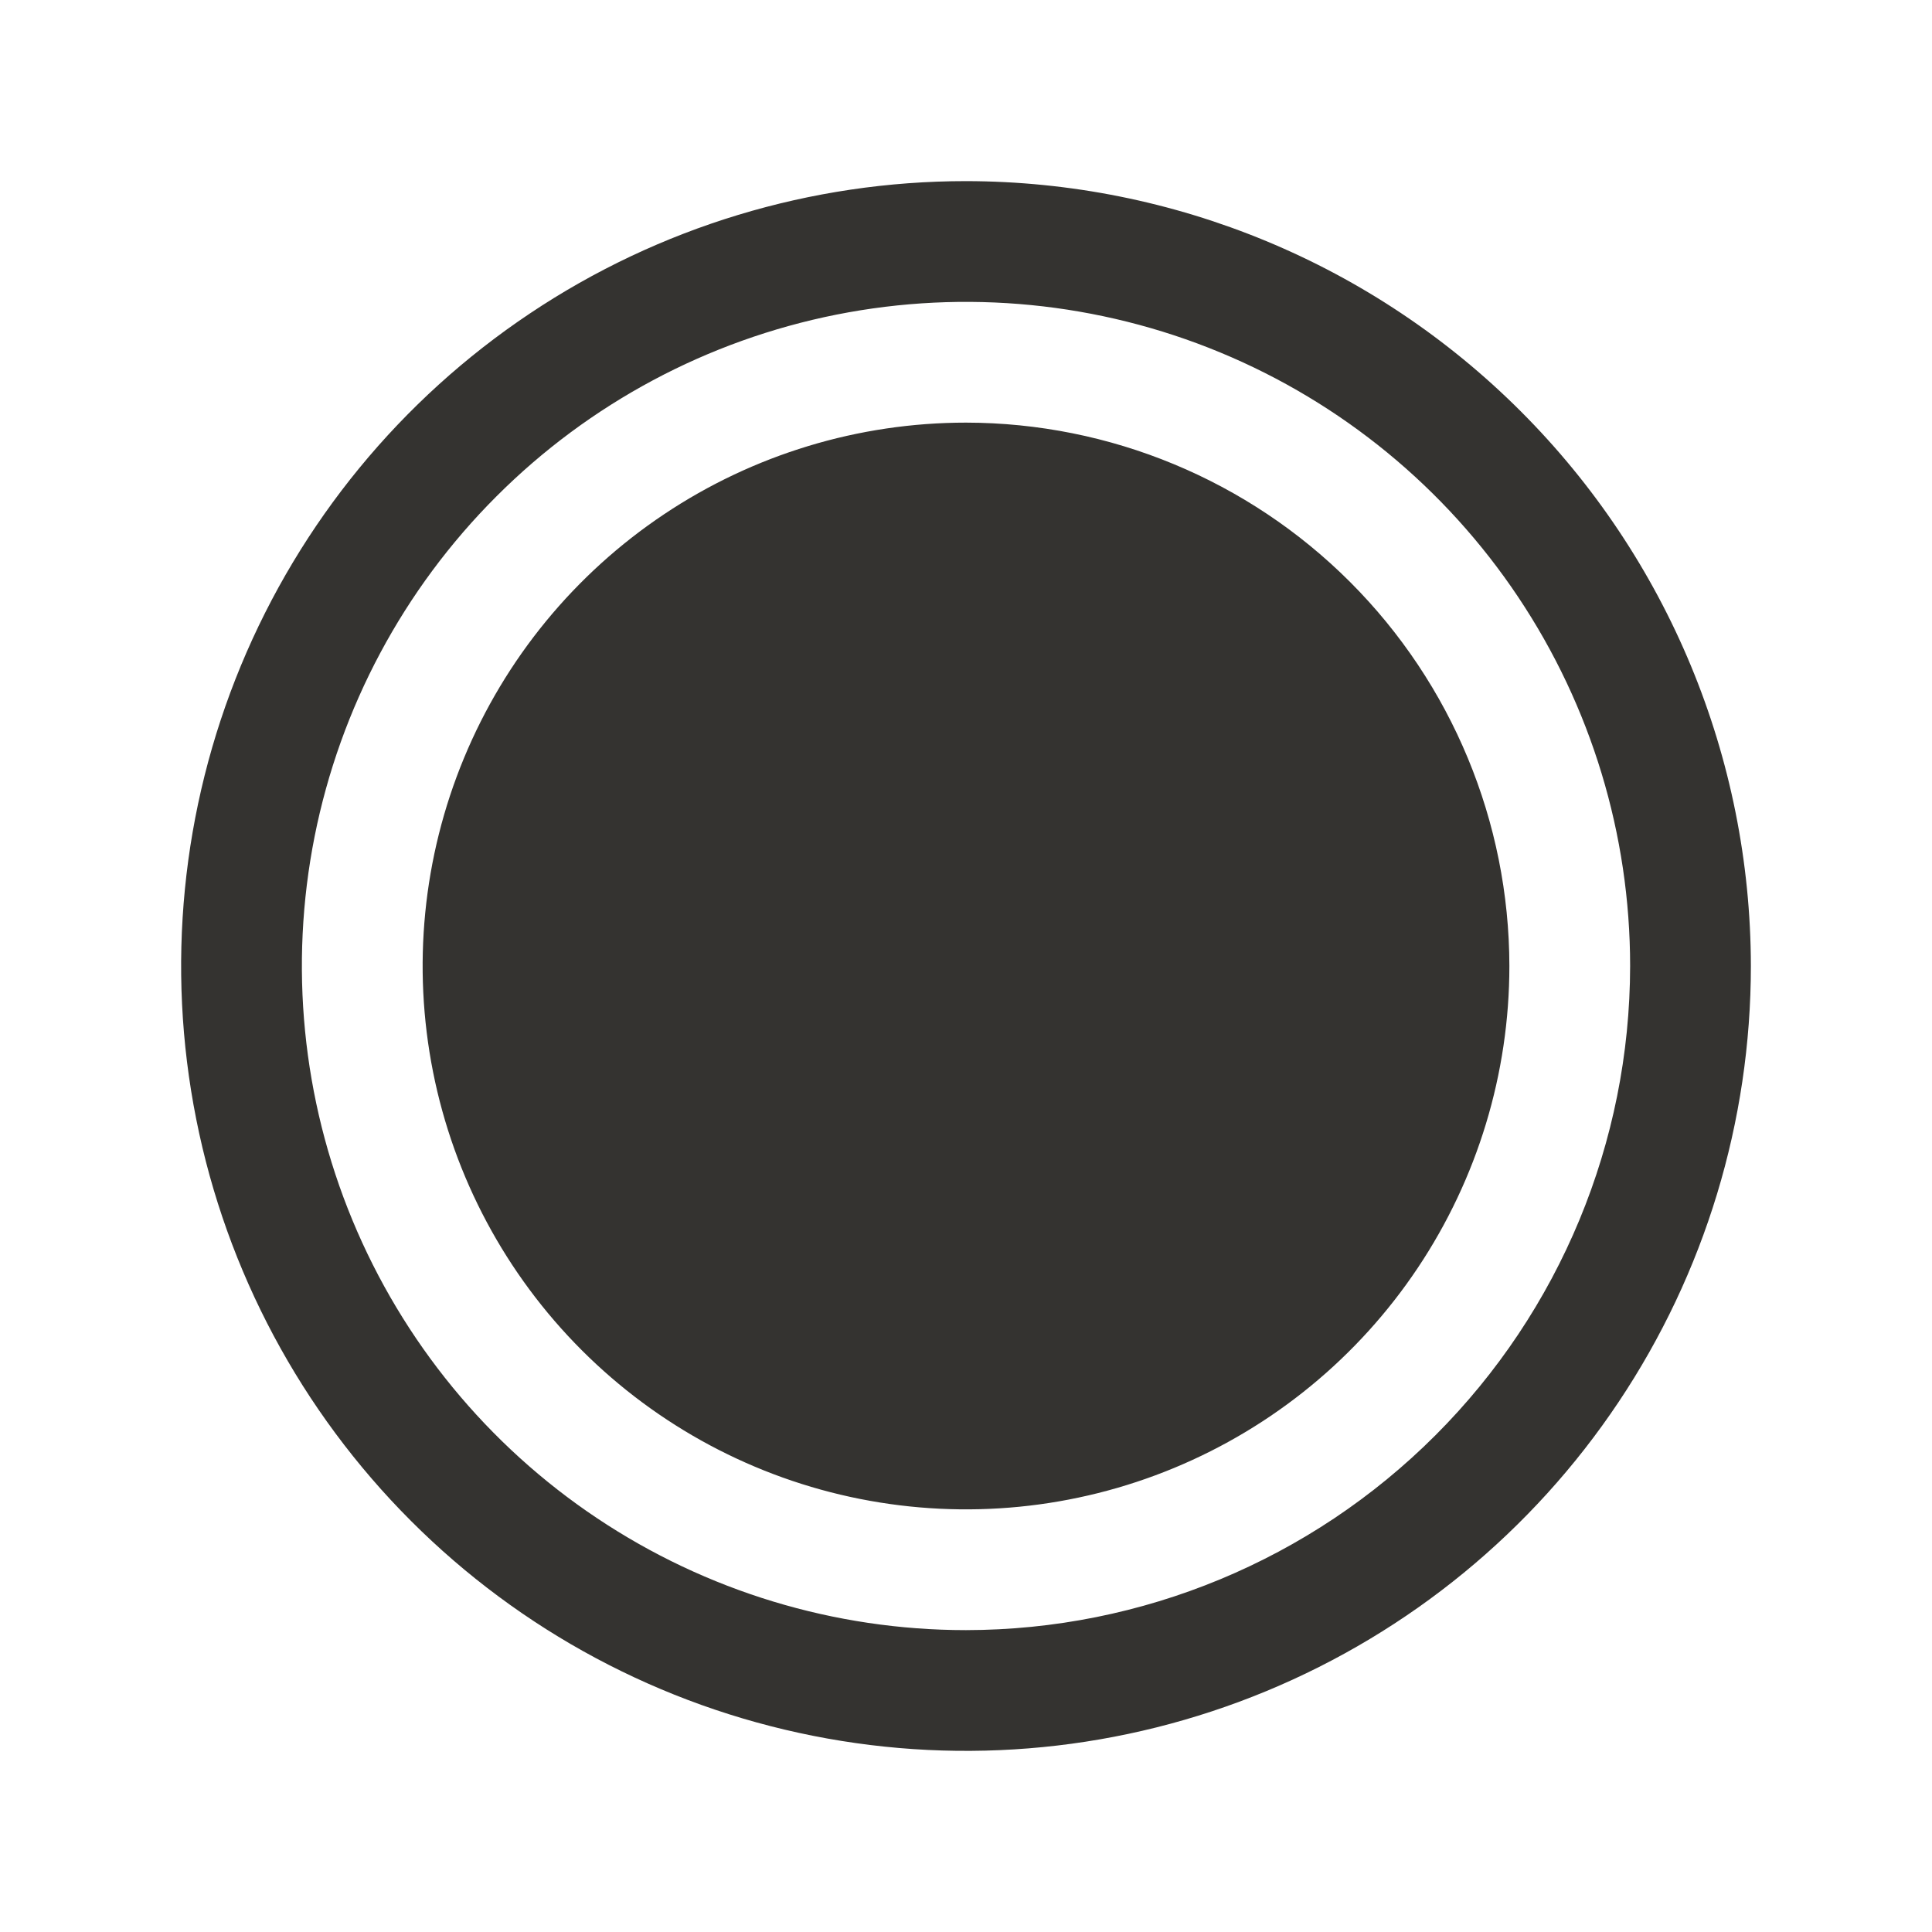
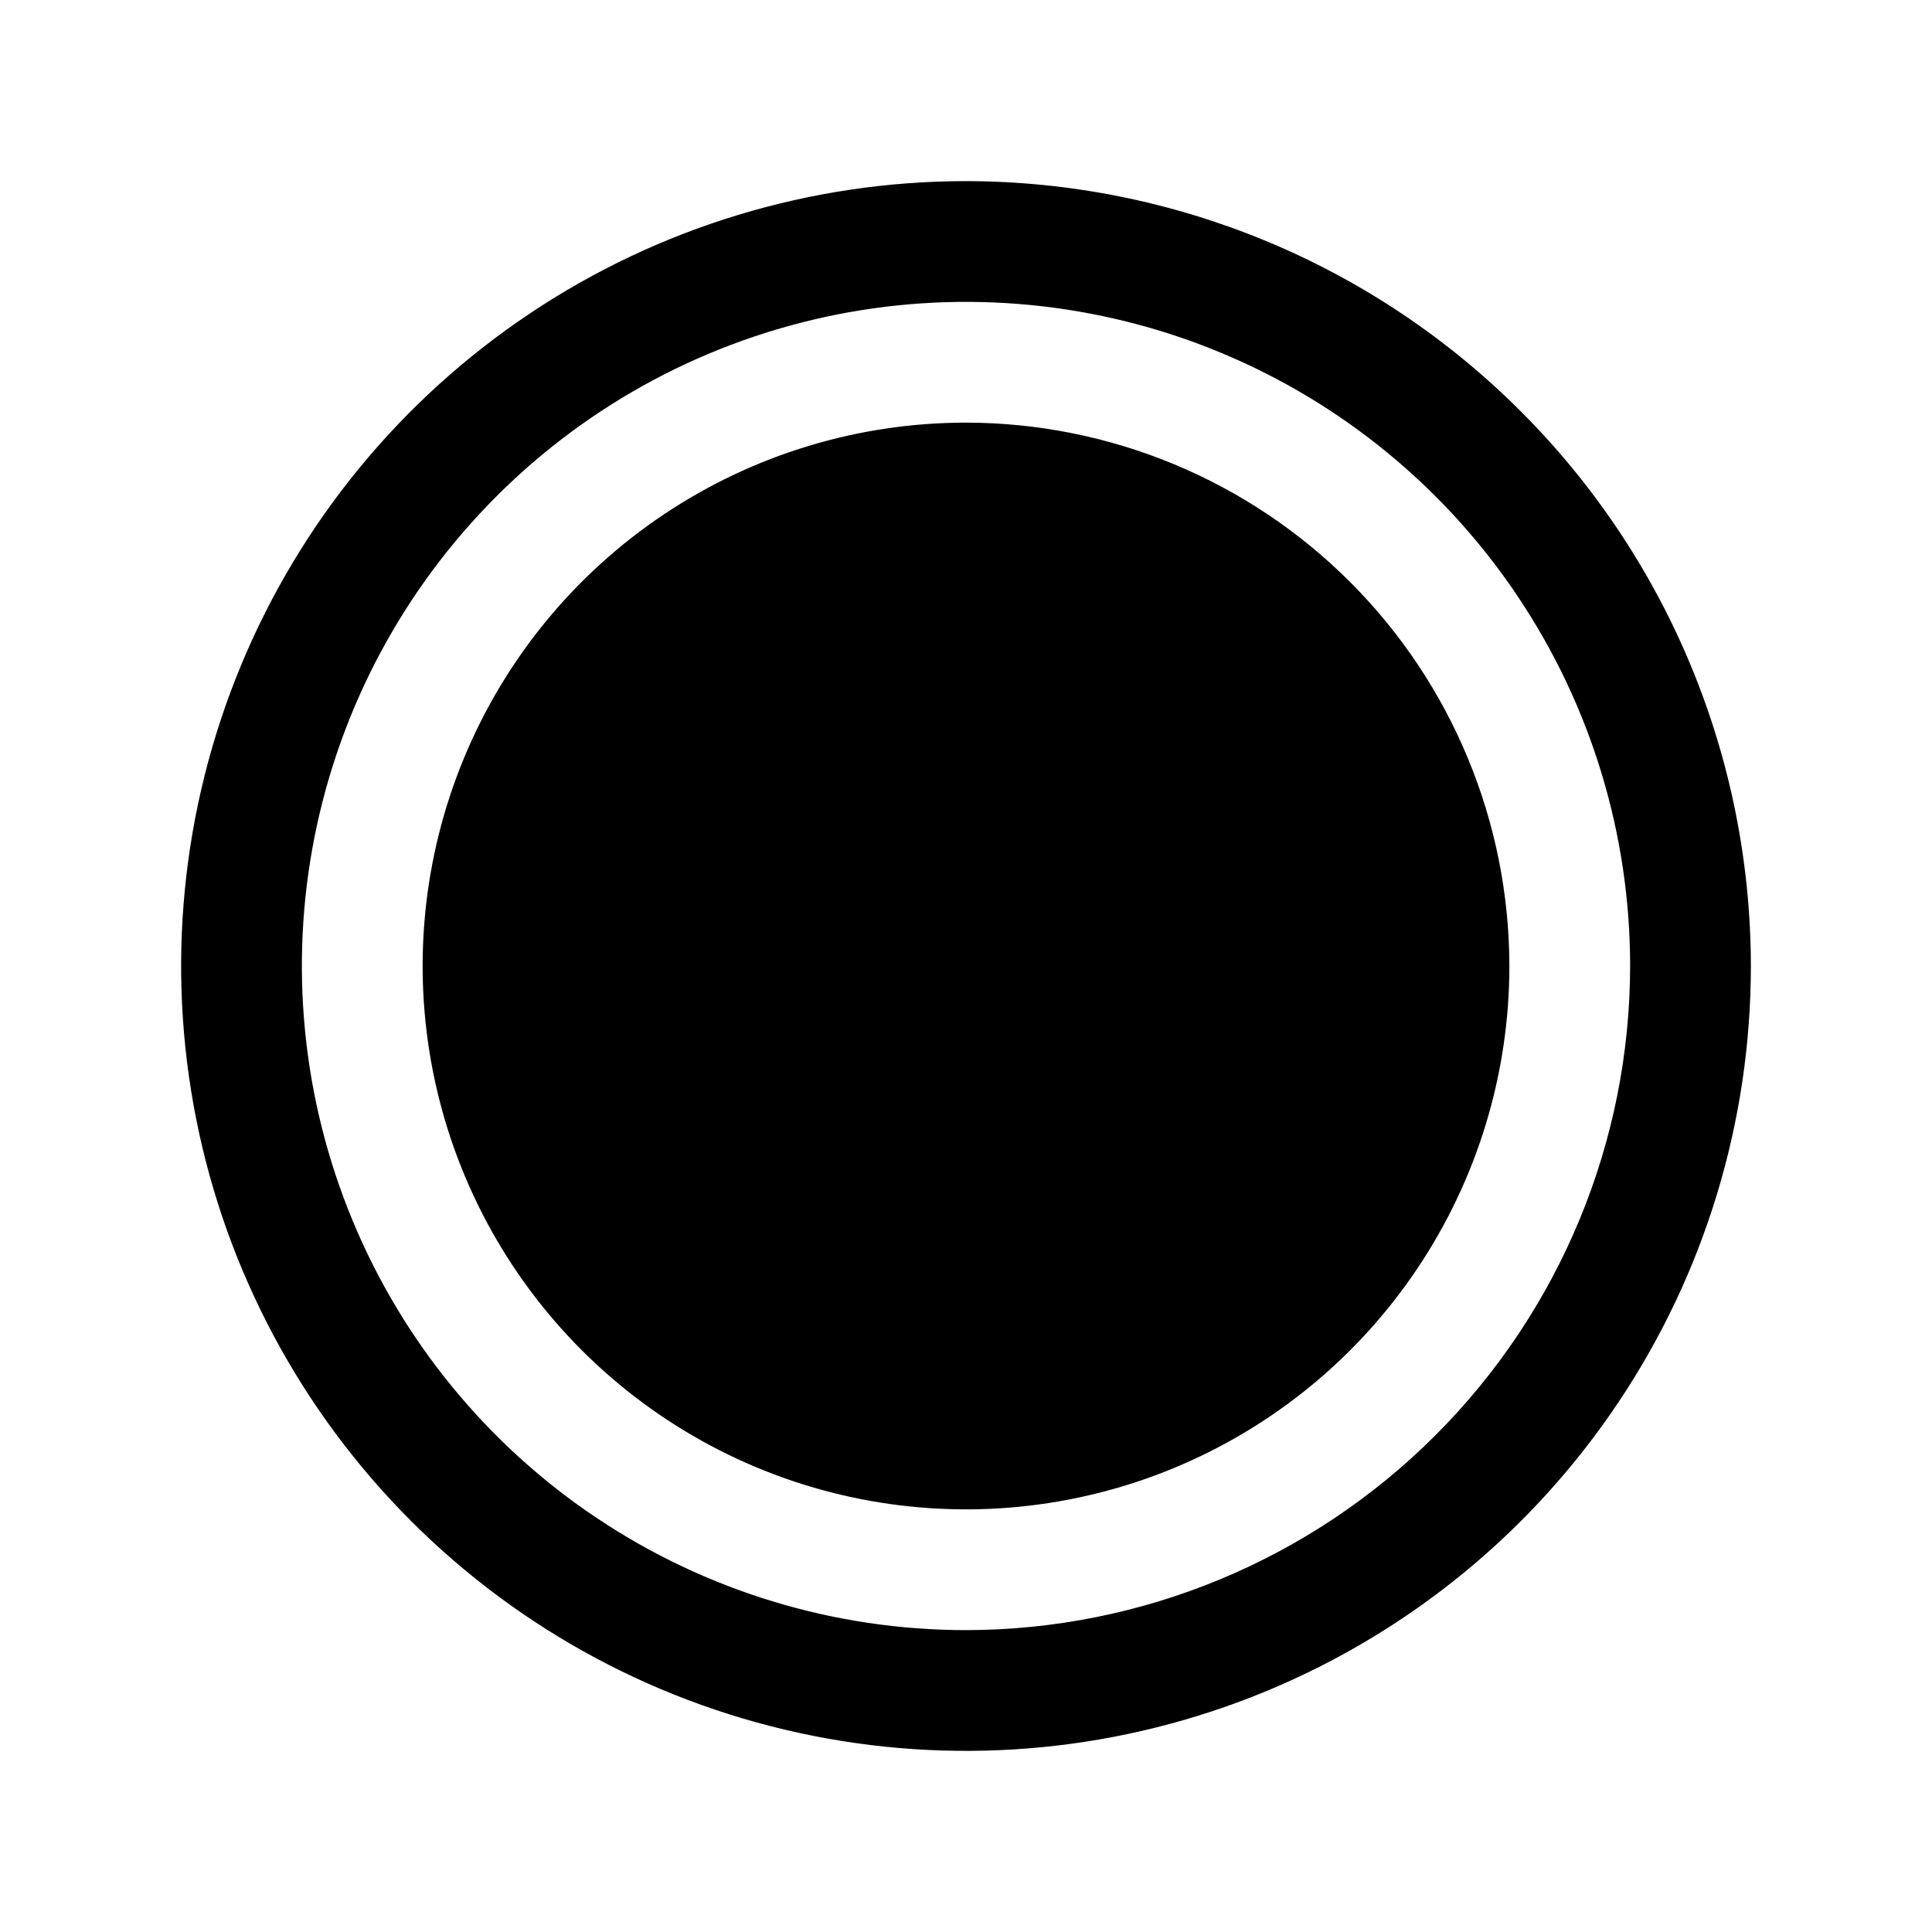
- <svg xmlns="http://www.w3.org/2000/svg" width="32" height="32" viewBox="0 0 32 32" fill="none">
-   <path d="M16 3C13.429 3 10.915 3.762 8.778 5.191C6.64 6.619 4.974 8.65 3.99 11.025C3.006 13.401 2.748 16.014 3.25 18.536C3.751 21.058 4.99 23.374 6.808 25.192C8.626 27.011 10.942 28.249 13.464 28.75C15.986 29.252 18.599 28.994 20.975 28.01C23.35 27.026 25.381 25.36 26.809 23.222C28.238 21.085 29 18.571 29 16C28.996 12.553 27.626 9.249 25.188 6.812C22.751 4.374 19.447 3.004 16 3ZM16 27C13.824 27 11.698 26.355 9.889 25.146C8.08 23.938 6.67 22.22 5.837 20.209C5.005 18.2 4.787 15.988 5.211 13.854C5.636 11.72 6.683 9.76 8.222 8.222C9.76 6.683 11.72 5.636 13.854 5.211C15.988 4.787 18.2 5.005 20.209 5.837C22.22 6.67 23.938 8.08 25.146 9.889C26.355 11.698 27 13.824 27 16C26.997 18.916 25.837 21.712 23.774 23.774C21.712 25.837 18.916 26.997 16 27ZM25 16C25 17.78 24.472 19.52 23.483 21C22.494 22.48 21.089 23.634 19.444 24.315C17.8 24.996 15.99 25.174 14.244 24.827C12.498 24.48 10.895 23.623 9.636 22.364C8.377 21.105 7.52 19.502 7.173 17.756C6.826 16.01 7.004 14.2 7.685 12.556C8.366 10.911 9.52 9.506 11 8.517C12.48 7.528 14.22 7 16 7C18.386 7.003 20.674 7.952 22.361 9.639C24.048 11.326 24.997 13.614 25 16Z" fill="#343330" />
+ <svg xmlns="http://www.w3.org/2000/svg" viewBox="0 0 32 32">
+   <path d="M16 3C13.429 3 10.915 3.762 8.778 5.191C6.64 6.619 4.974 8.65 3.99 11.025C3.006 13.401 2.748 16.014 3.25 18.536C3.751 21.058 4.99 23.374 6.808 25.192C8.626 27.011 10.942 28.249 13.464 28.75C15.986 29.252 18.599 28.994 20.975 28.01C23.35 27.026 25.381 25.36 26.809 23.222C28.238 21.085 29 18.571 29 16C28.996 12.553 27.626 9.249 25.188 6.812C22.751 4.374 19.447 3.004 16 3ZM16 27C13.824 27 11.698 26.355 9.889 25.146C8.08 23.938 6.67 22.22 5.837 20.209C5.005 18.2 4.787 15.988 5.211 13.854C5.636 11.72 6.683 9.76 8.222 8.222C9.76 6.683 11.72 5.636 13.854 5.211C15.988 4.787 18.2 5.005 20.209 5.837C22.22 6.67 23.938 8.08 25.146 9.889C26.355 11.698 27 13.824 27 16C26.997 18.916 25.837 21.712 23.774 23.774C21.712 25.837 18.916 26.997 16 27ZM25 16C25 17.78 24.472 19.52 23.483 21C22.494 22.48 21.089 23.634 19.444 24.315C17.8 24.996 15.99 25.174 14.244 24.827C12.498 24.48 10.895 23.623 9.636 22.364C8.377 21.105 7.52 19.502 7.173 17.756C6.826 16.01 7.004 14.2 7.685 12.556C8.366 10.911 9.52 9.506 11 8.517C12.48 7.528 14.22 7 16 7C18.386 7.003 20.674 7.952 22.361 9.639C24.048 11.326 24.997 13.614 25 16Z" />
</svg>
